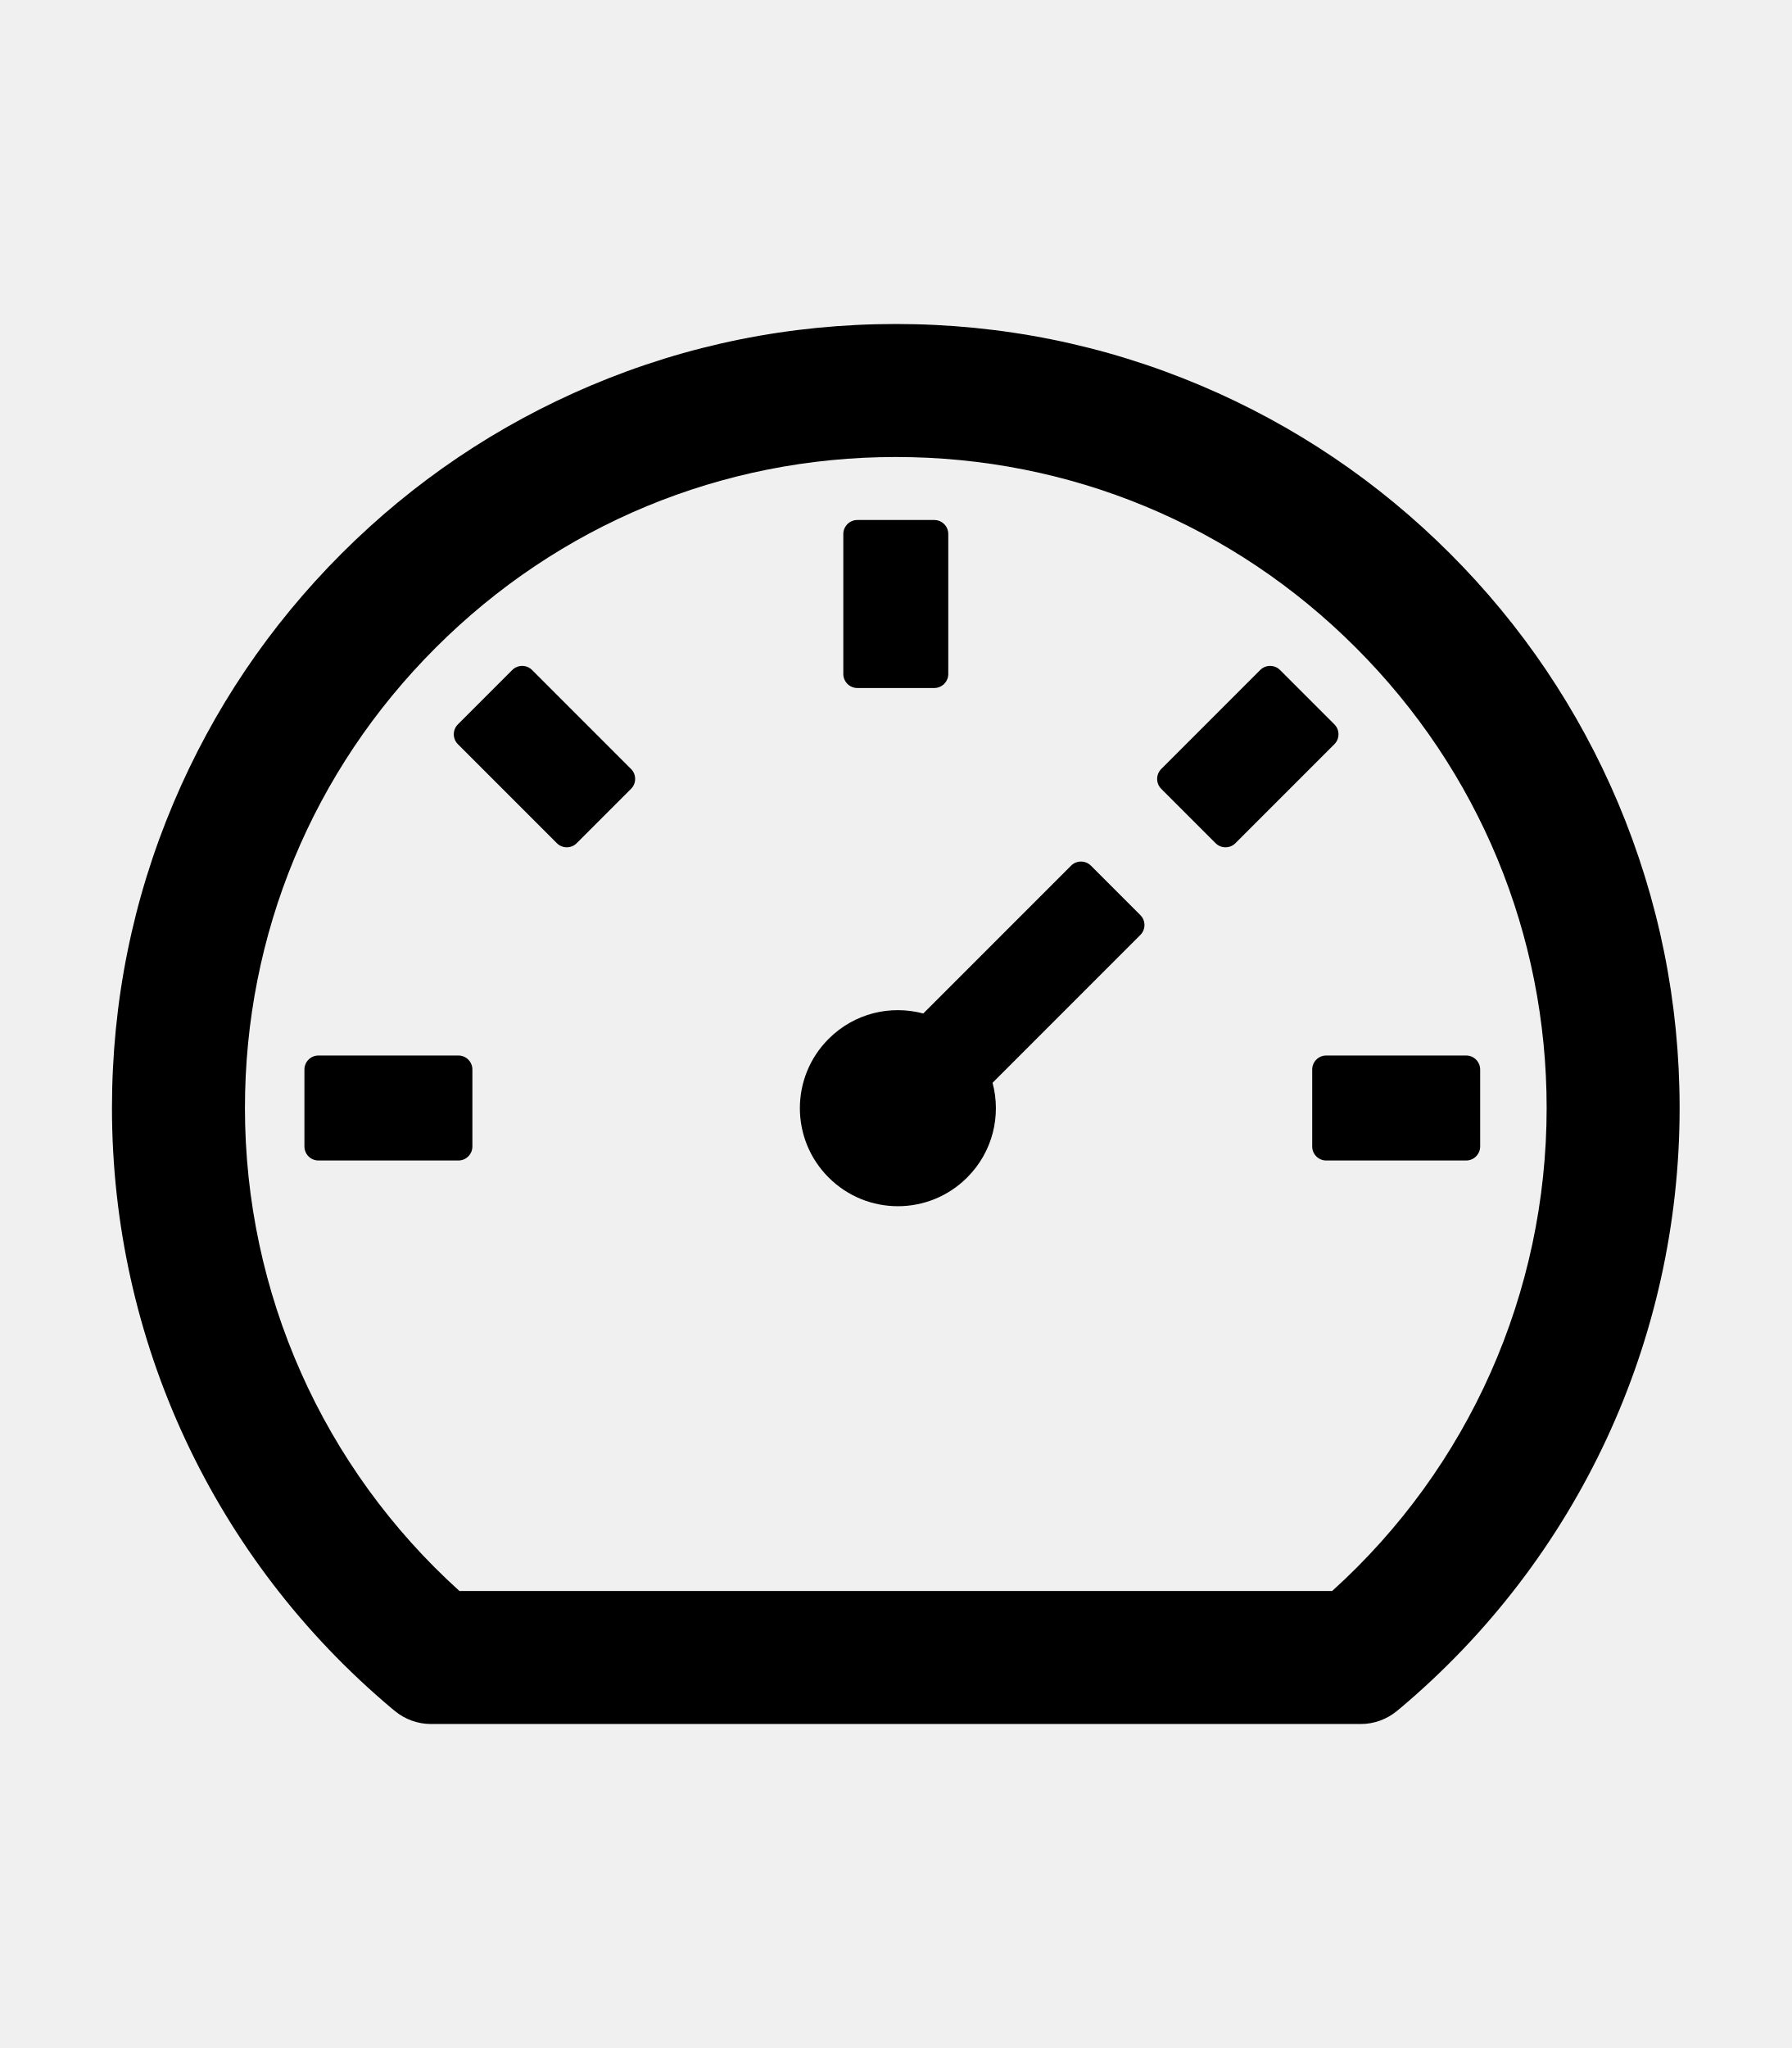
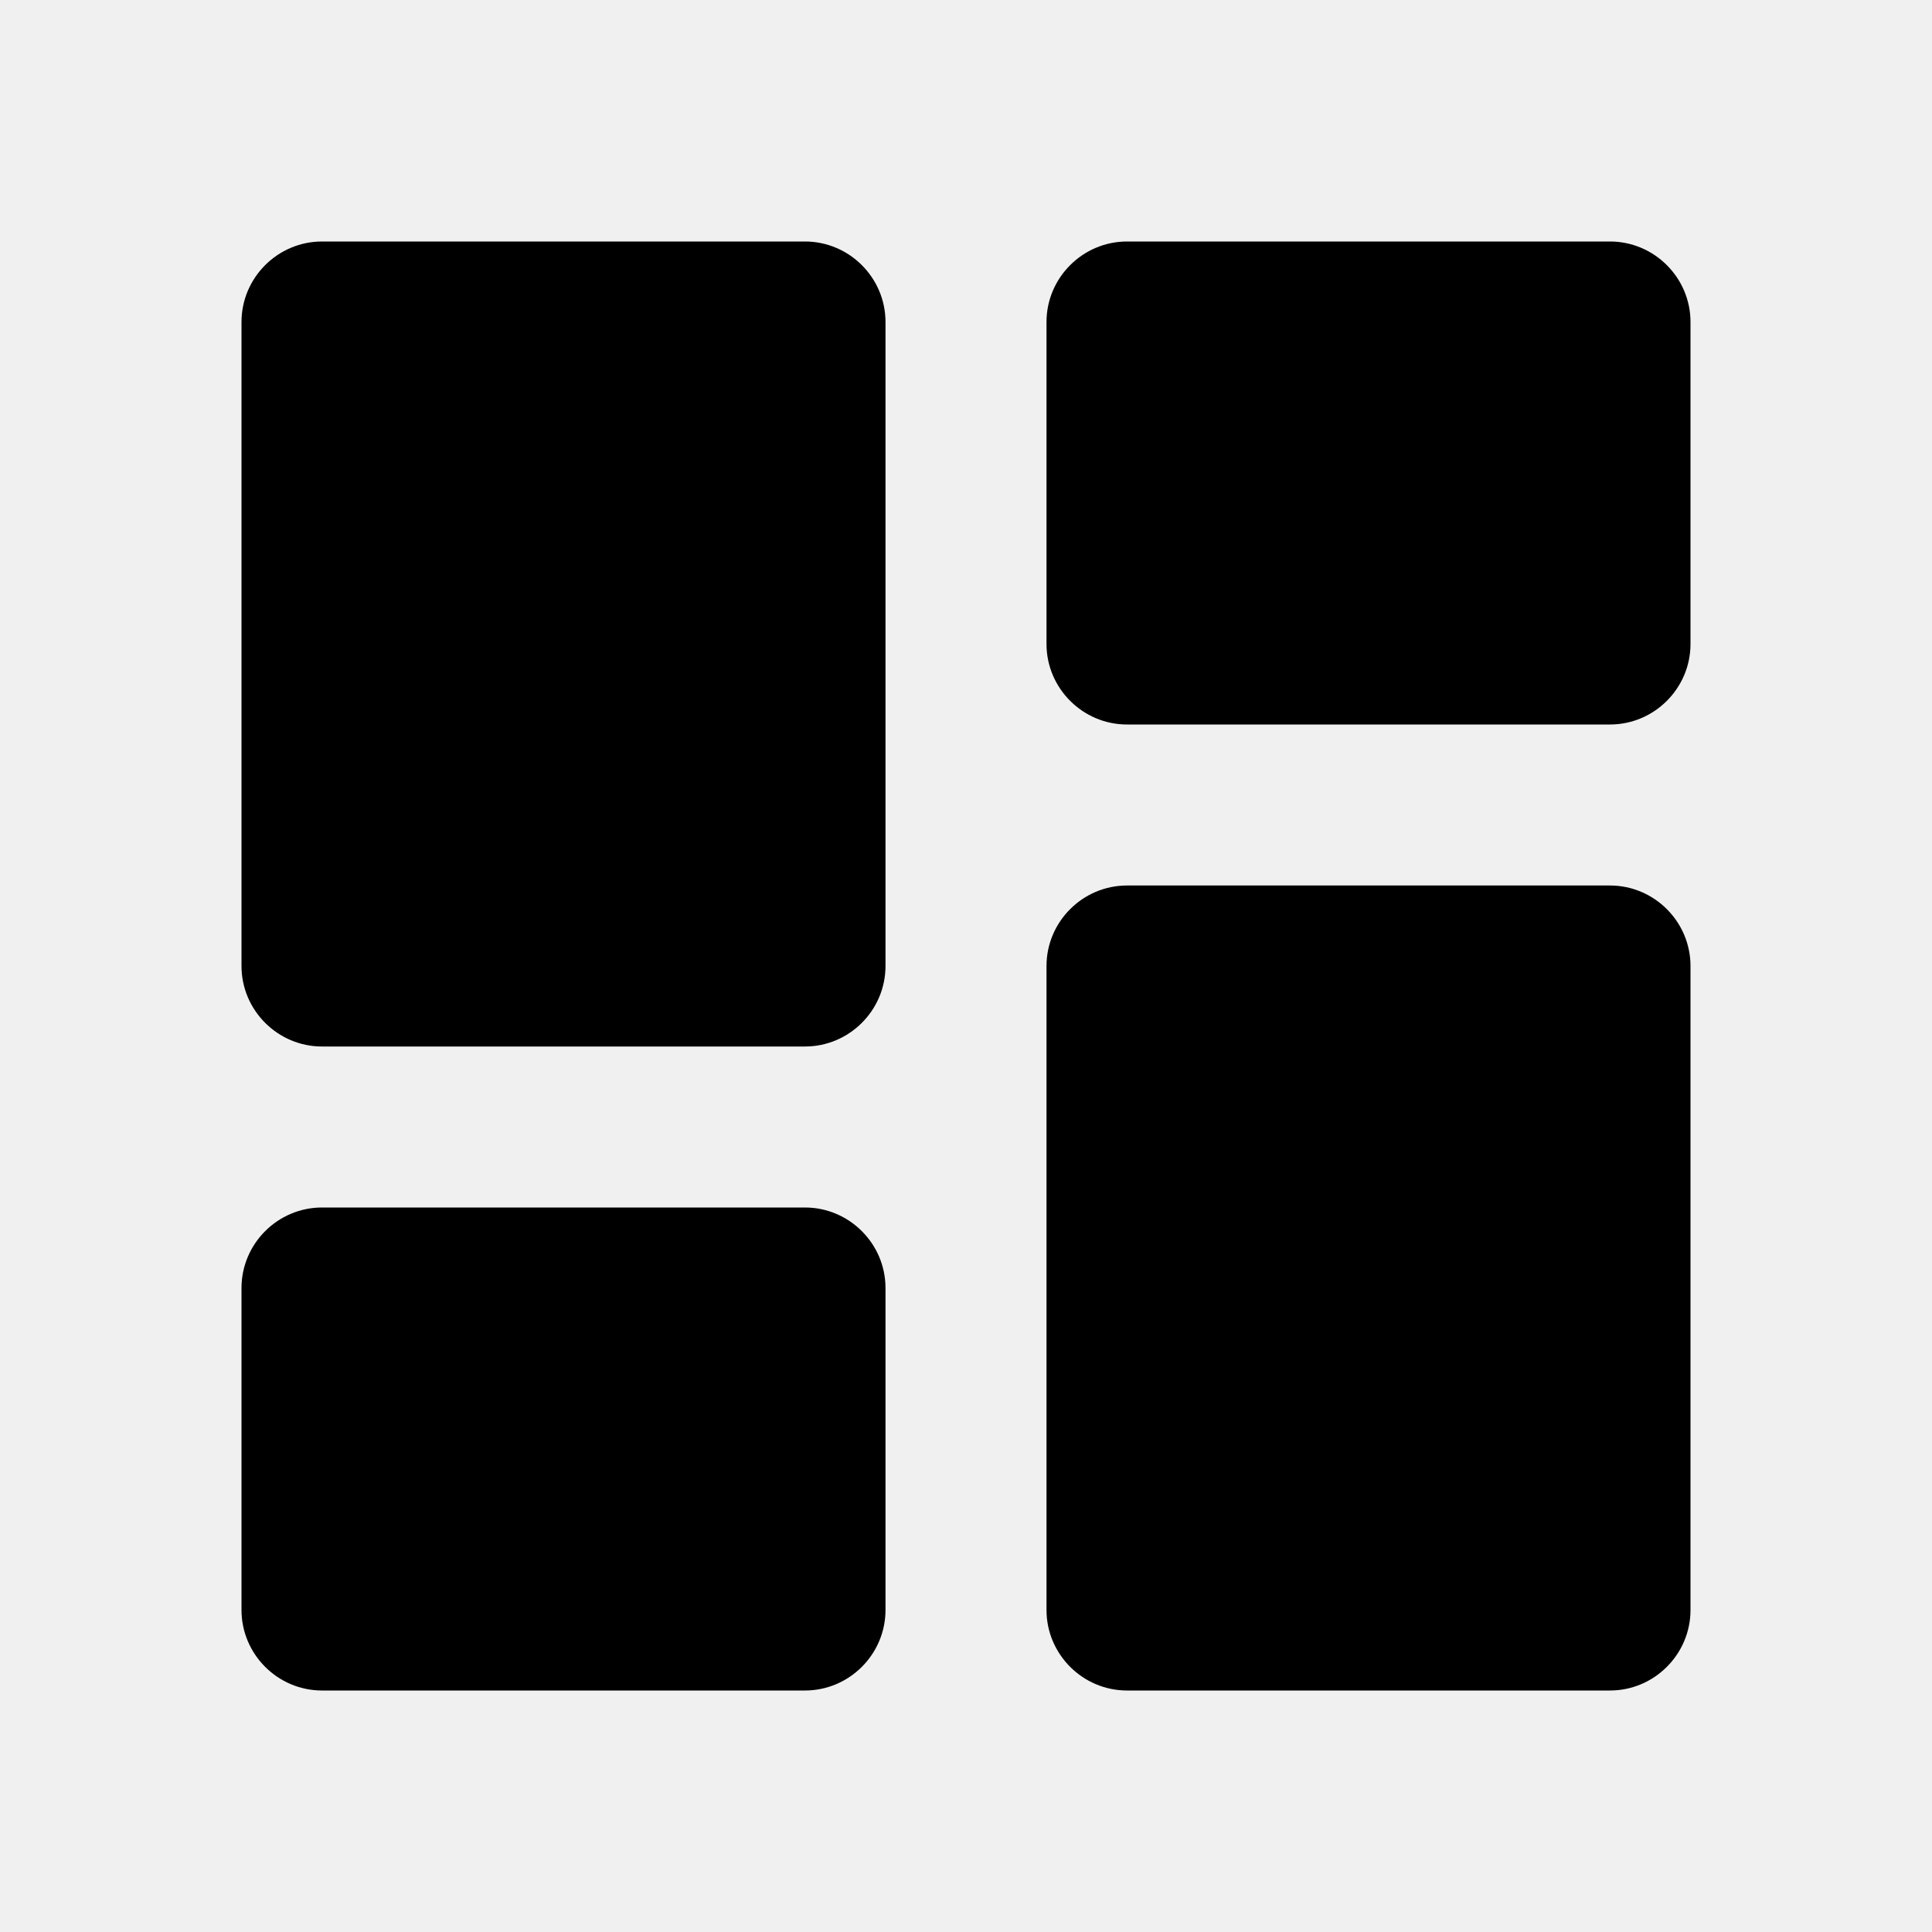
- <svg xmlns="http://www.w3.org/2000/svg" t="1578238260613" class="icon" viewBox="0 0 1024 1024" version="1.1" p-id="3021" width="14" height="16">
-   <path d="M924.8 385.6c-22.6-53.4-54.9-101.3-96-142.4-41.1-41.1-89-73.4-142.4-96C631.1 123.8 572.5 112 512 112s-119.1 11.8-174.4 35.2c-53.4 22.6-101.3 54.9-142.4 96-41.1 41.1-73.4 89-96 142.4C75.8 440.9 64 499.5 64 560c0 132.7 58.3 257.7 159.9 343.1l1.7 1.4c5.8 4.8 13.1 7.5 20.6 7.5h531.7c7.5 0 14.8-2.7 20.6-7.5l1.7-1.4C901.7 817.7 960 692.7 960 560c0-60.5-11.9-119.1-35.2-174.4zM761.4 836H262.6C184.5 765.5 140 665.6 140 560c0-99.4 38.7-192.8 109-263 70.3-70.3 163.7-109 263-109 99.4 0 192.8 38.7 263 109 70.3 70.3 109 163.7 109 263 0 105.6-44.5 205.5-122.6 276z" p-id="3022" fill="currentColor" />
-   <path d="M623.5 421.5c-3.1-3.1-8.2-3.1-11.3 0L527.7 506c-18.7-5-39.4-0.2-54.1 14.5-21.9 21.9-21.9 57.3 0 79.2 21.9 21.9 57.3 21.9 79.2 0 14.7-14.7 19.5-35.4 14.5-54.1l84.5-84.5c3.1-3.1 3.1-8.2 0-11.3l-28.3-28.3zM490 320h44c4.4 0 8-3.6 8-8v-80c0-4.4-3.6-8-8-8h-44c-4.4 0-8 3.6-8 8v80c0 4.4 3.6 8 8 8zM750 538v44c0 4.4 3.6 8 8 8h80c4.4 0 8-3.6 8-8v-44c0-4.4-3.6-8-8-8h-80c-4.4 0-8 3.6-8 8zM762.7 340.8l-31.1-31.1c-3.1-3.1-8.2-3.1-11.3 0l-56.6 56.6c-3.1 3.1-3.1 8.2 0 11.3l31.1 31.1c3.1 3.1 8.2 3.1 11.3 0l56.6-56.6c3.1-3.1 3.1-8.2 0-11.3zM304.1 309.7c-3.1-3.1-8.2-3.1-11.3 0l-31.1 31.1c-3.1 3.1-3.1 8.2 0 11.3l56.6 56.6c3.1 3.1 8.2 3.1 11.3 0l31.1-31.1c3.1-3.1 3.1-8.2 0-11.3l-56.6-56.6zM262 530h-80c-4.4 0-8 3.6-8 8v44c0 4.4 3.6 8 8 8h80c4.4 0 8-3.6 8-8v-44c0-4.4-3.6-8-8-8z" p-id="3023" fill="currentColor" />
+ <svg xmlns="http://www.w3.org/2000/svg" width="24" height="24" viewBox="0 0 24 24">
+   <g clip-path="url(#clip0_5618_97)">
+     <path d="M4 13H10C10.55 13 11 12.55 11 12V4C11 3.45 10.55 3 10 3H4C3.45 3 3 3.45 3 4V12C3 12.55 3.45 13 4 13ZM4 21H10C10.55 21 11 20.55 11 20V16C11 15.45 10.55 15 10 15H4C3.45 15 3 15.45 3 16V20C3 20.55 3.45 21 4 21ZM14 21H20C20.55 21 21 20.55 21 20V12C21 11.45 20.55 11 20 11H14C13.45 11 13 11.45 13 12V20C13 20.55 13.45 21 14 21ZM13 4V8C13 8.55 13.45 9 14 9H20C20.55 9 21 8.55 21 8V4C21 3.45 20.55 3 20 3H14C13.45 3 13 3.45 13 4Z" fill="currentColor" />
+   </g>
+   <defs>
+     <clipPath id="clip0_5618_97">
+       <rect width="24" height="24" fill="white" />
+     </clipPath>
+   </defs>
</svg>
